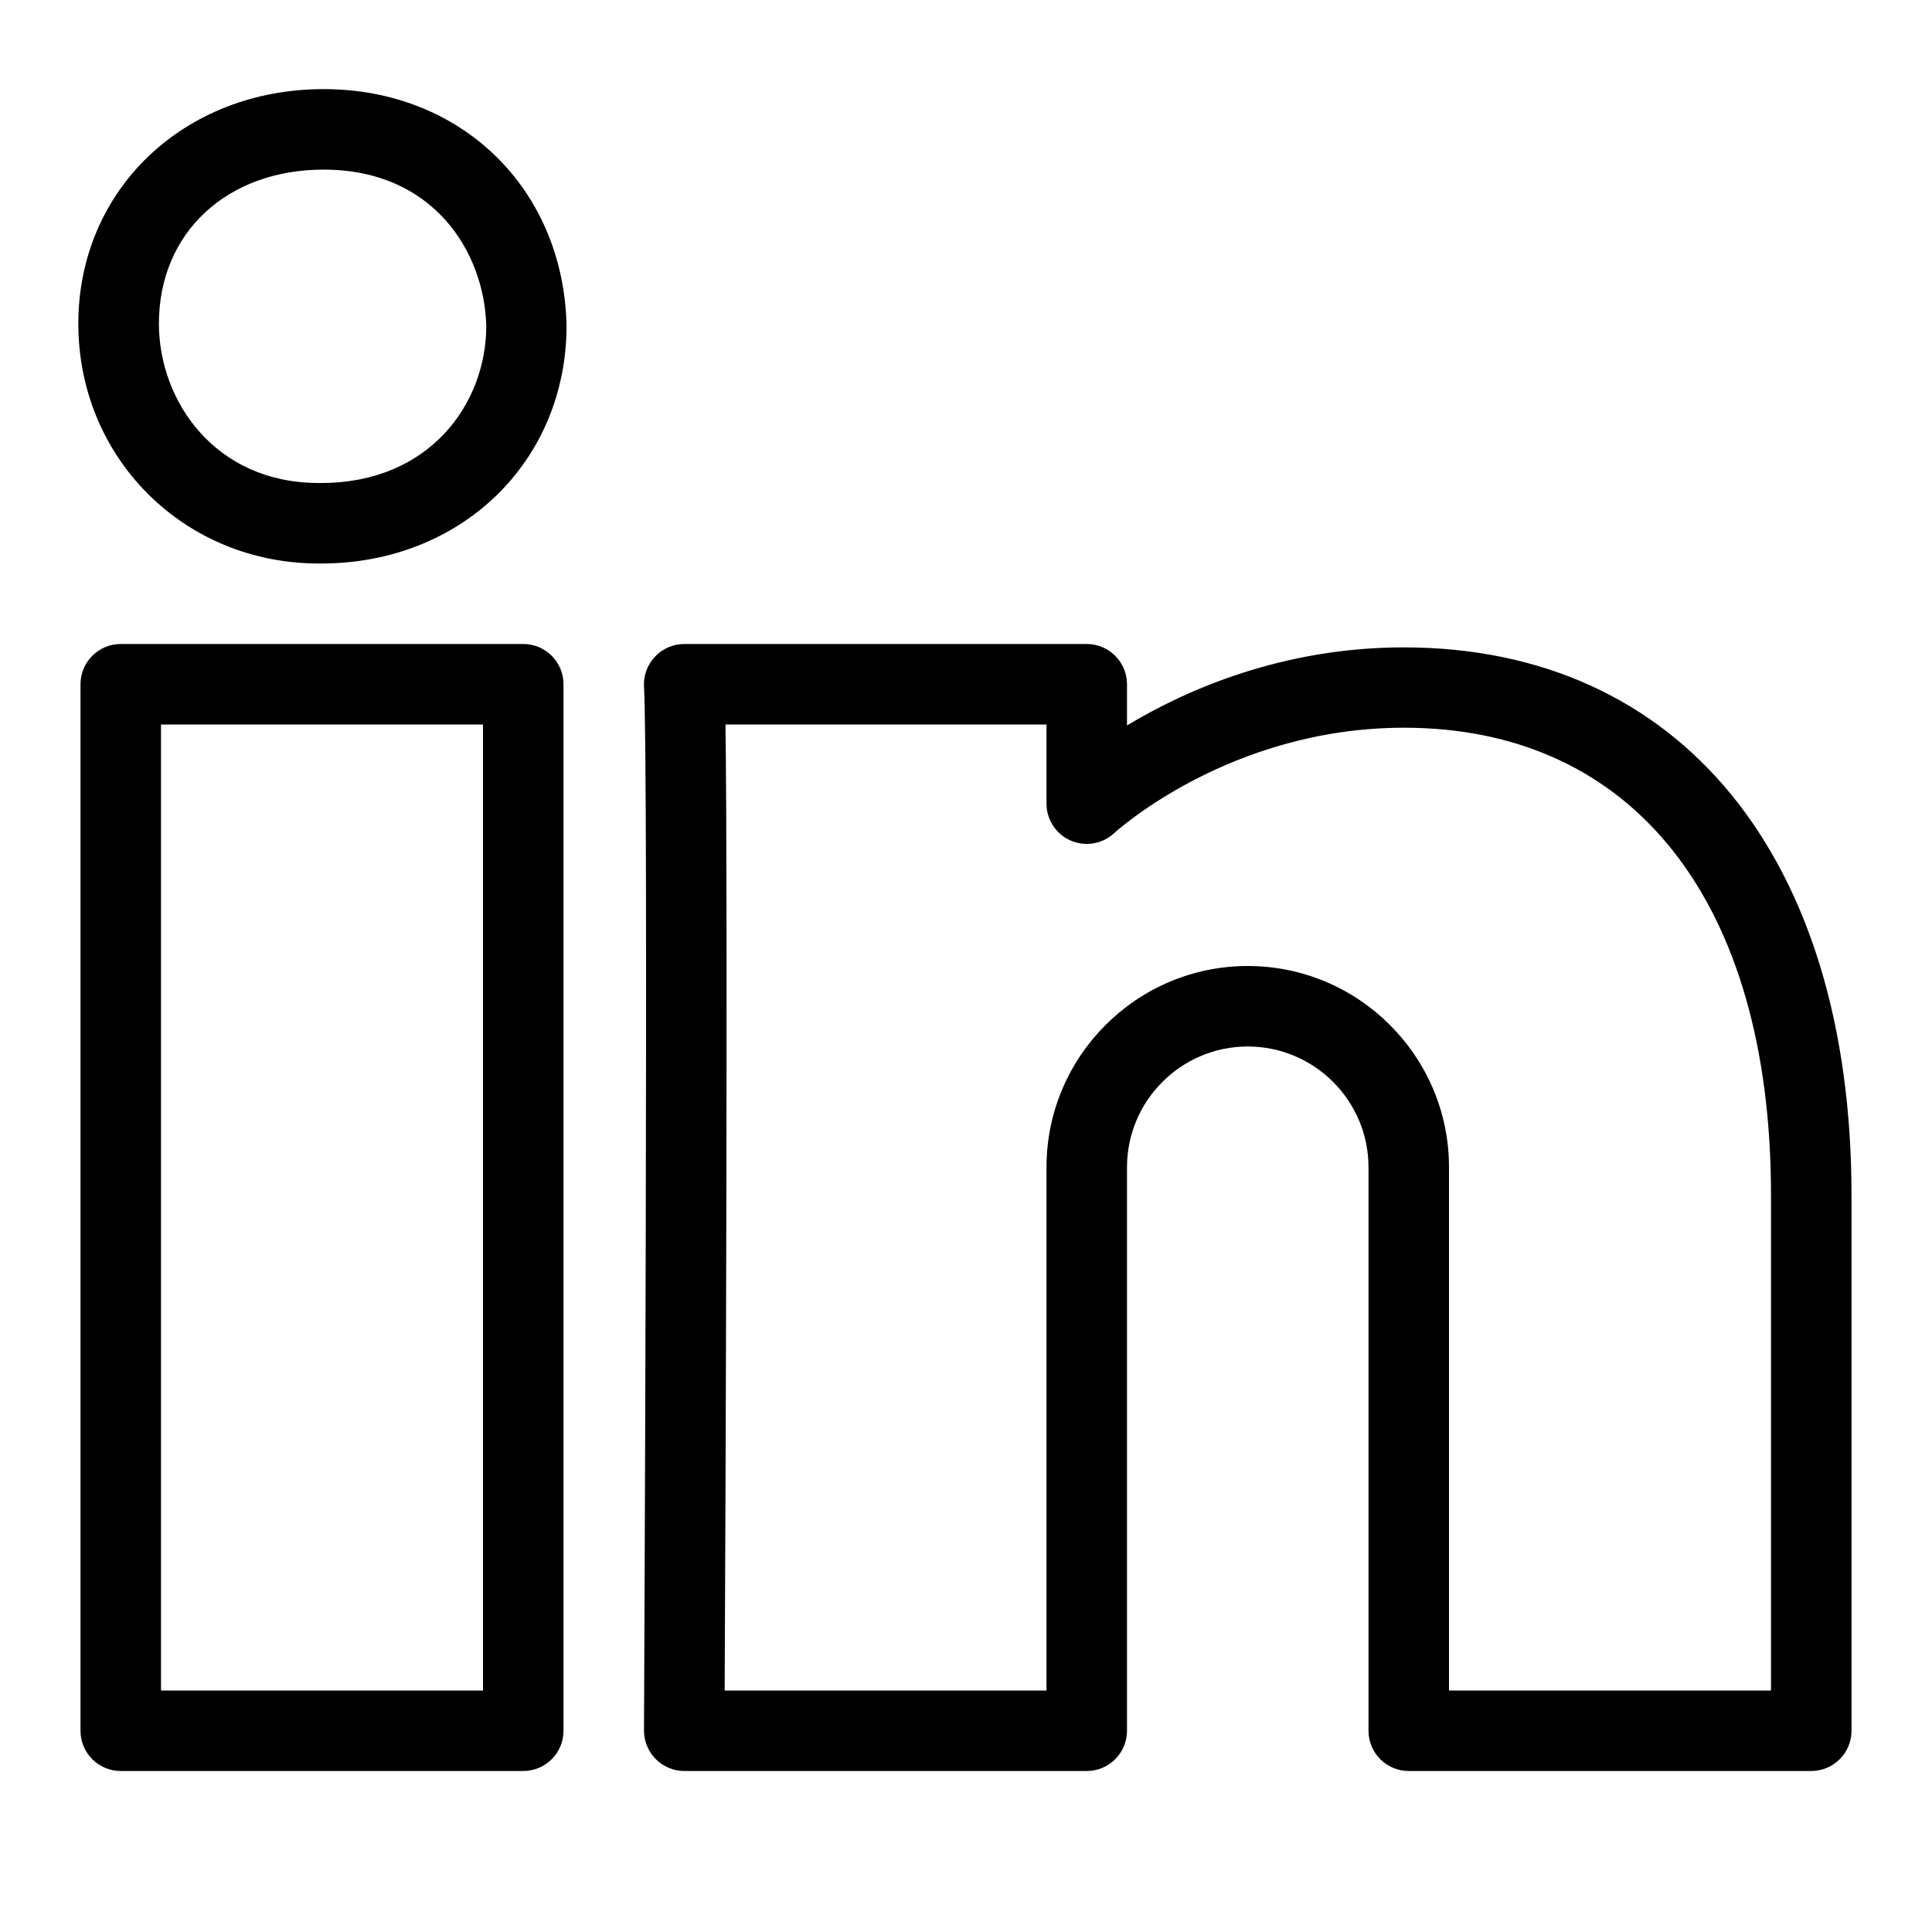
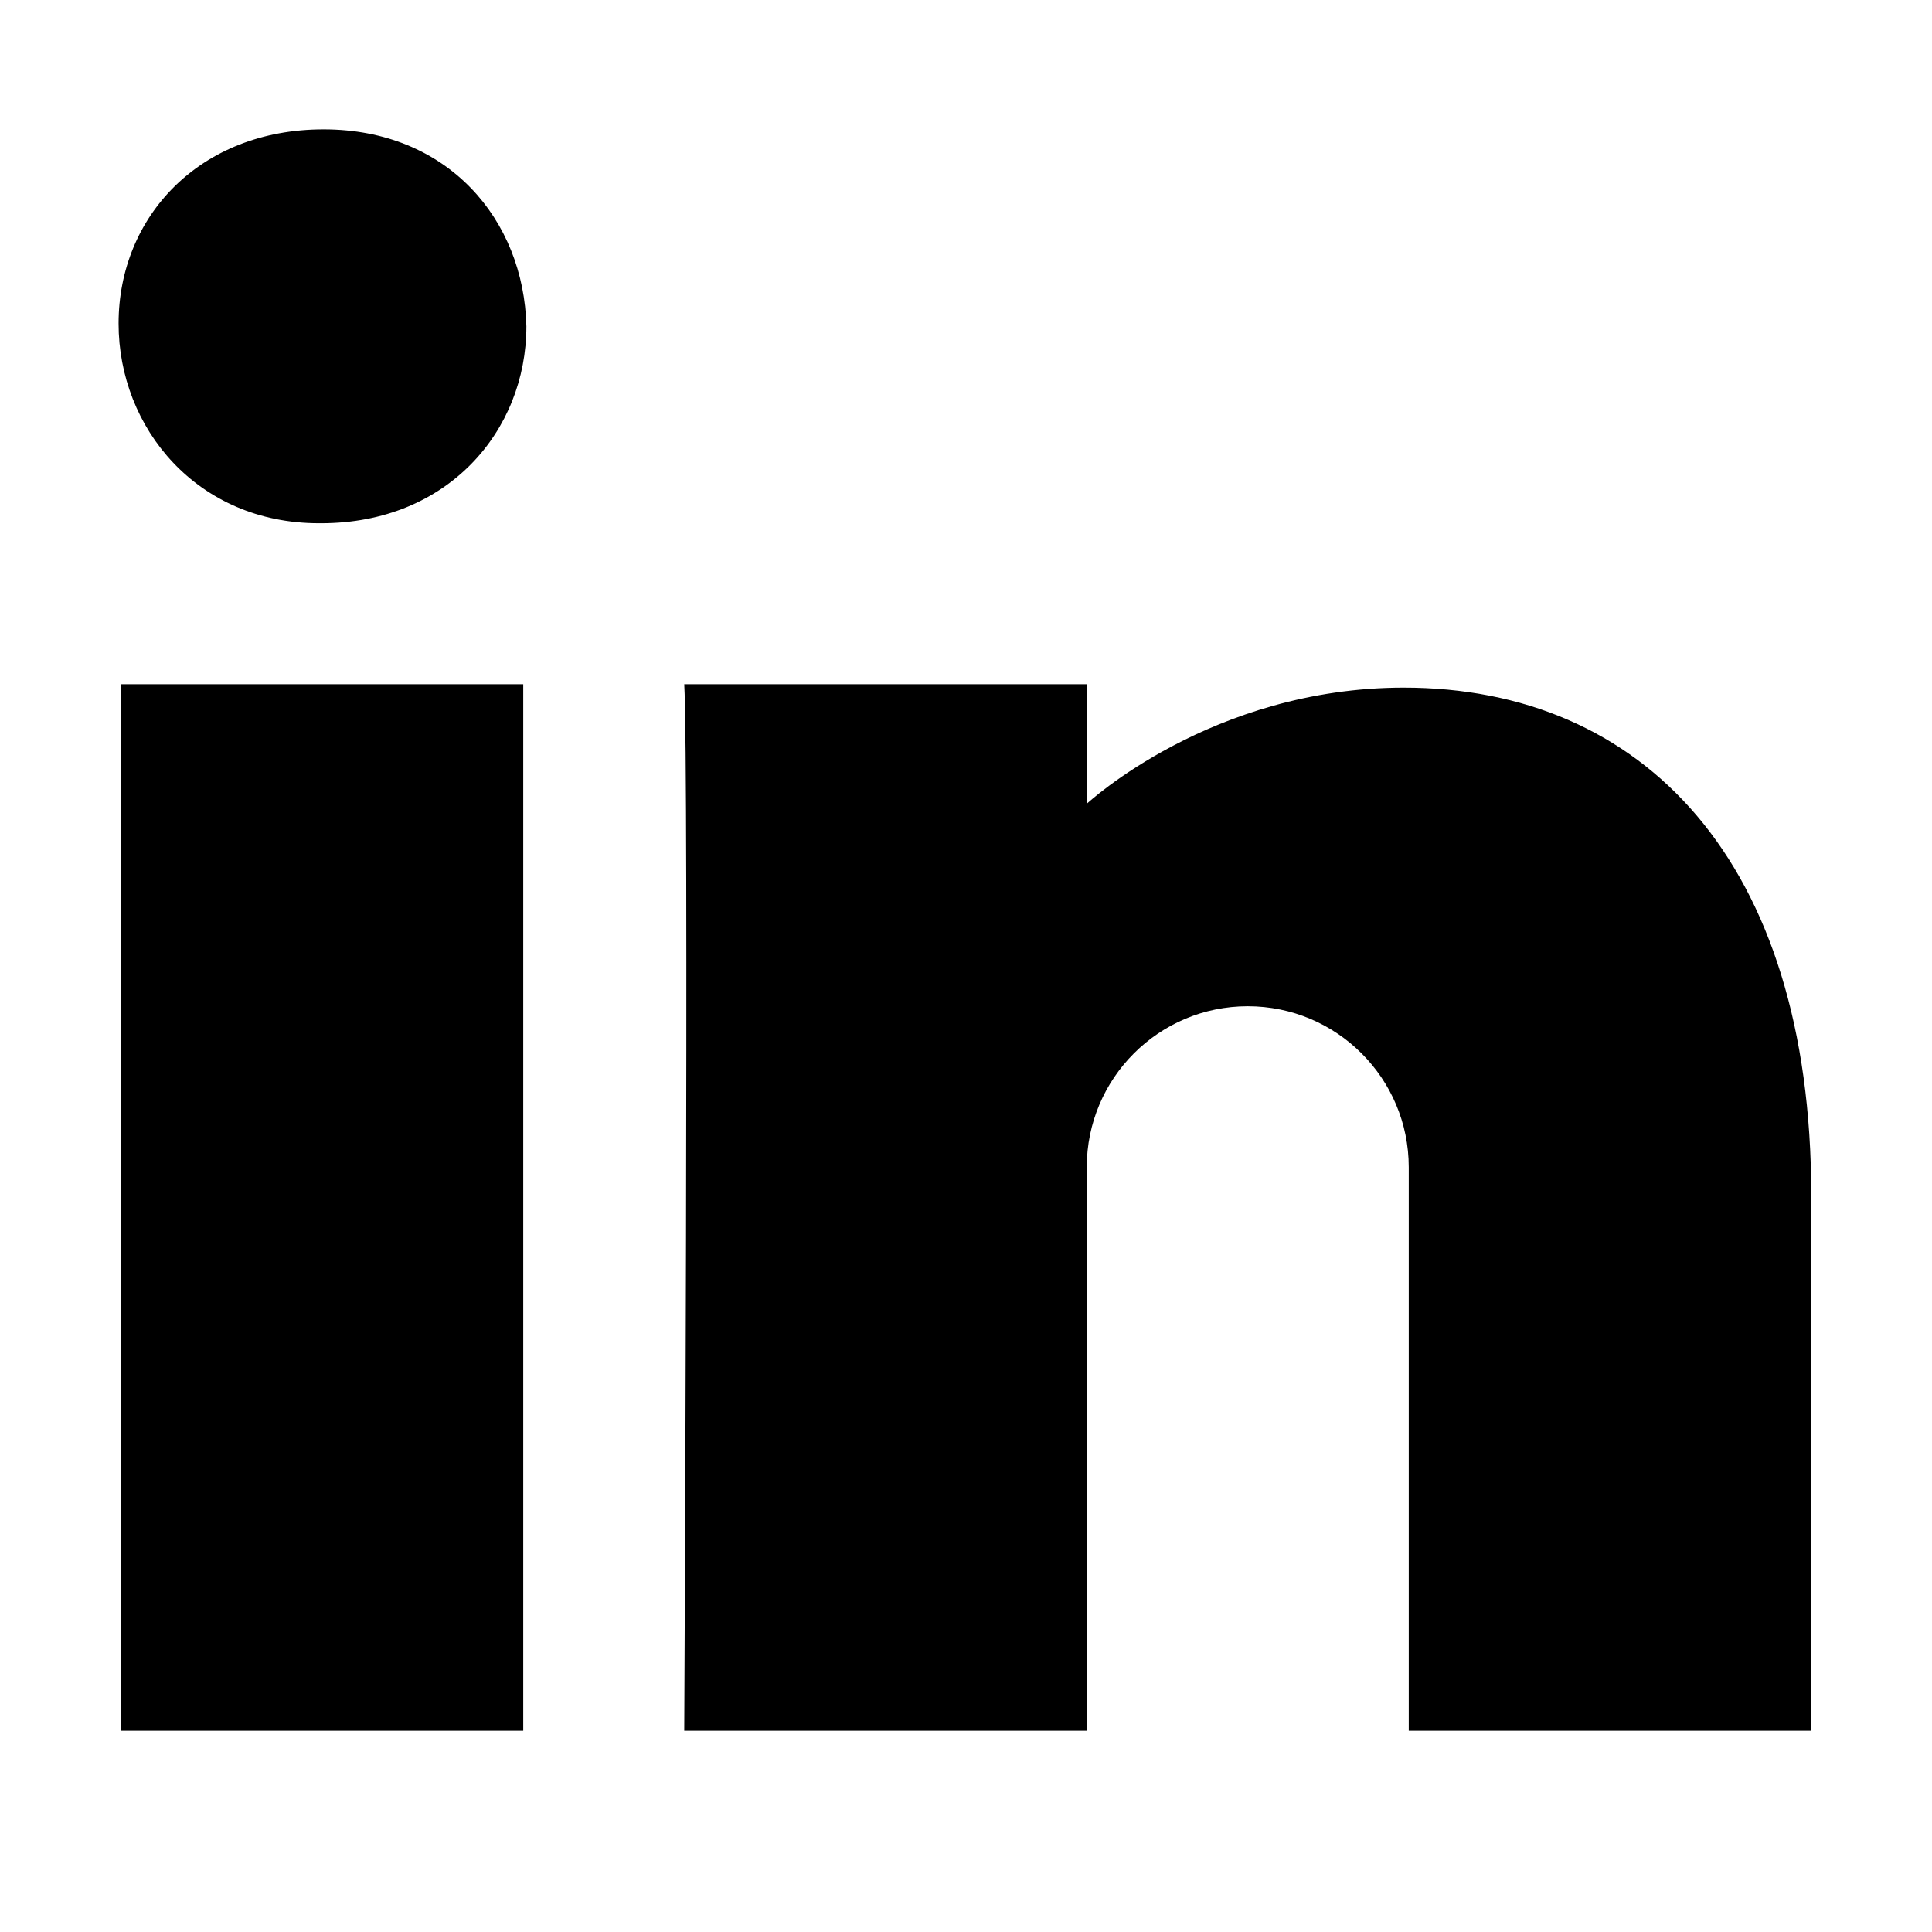
- <svg xmlns="http://www.w3.org/2000/svg" width="24" height="24" viewBox="0 0 24 24" class="icon">
-   <path d="M4.02 1.107C2.283 1.107.973 2.36.973 4.02.973 5.69 2.285 7 3.96 7h.03c1.738 0 3.048-1.266 3.048-2.958-.04-1.7-1.308-2.935-3.018-2.935zM3.99 6h-.03C2.67 6 1.974 4.98 1.974 4.02c0-1.126.842-1.913 2.047-1.913 1.356 0 1.997 1.015 2.02 1.947C6.037 5.02 5.333 6 3.99 6zM6.5 8h-5a.5.5 0 0 0-.5.5v13a.5.5 0 0 0 .5.5h5a.5.5 0 0 0 .5-.5v-13a.5.5 0 0 0-.5-.5zM6 21H2V9h4v12zM17.438 8.042c-1.506 0-2.7.525-3.438.97V8.5a.5.5 0 0 0-.5-.5h-5a.502.502 0 0 0-.5.53c.058.972 0 12.848 0 12.968a.502.502 0 0 0 .5.502h5a.5.5 0 0 0 .5-.5v-7c0-.827.673-1.5 1.5-1.5s1.5.673 1.5 1.5v7a.5.5 0 0 0 .5.5h5a.5.5 0 0 0 .5-.5v-6.654c0-4.197-2.13-6.804-5.562-6.804zM22 21h-4v-6.5c0-1.378-1.122-2.5-2.5-2.5S13 13.122 13 14.5V21H9.002c.01-2.076.042-9.785.01-12H13v.985a.5.5 0 0 0 .84.365c.015-.013 1.43-1.31 3.6-1.31 2.855 0 4.56 2.17 4.56 5.805V21z" />
+ <svg xmlns="http://www.w3.org/2000/svg" class="icon icon" viewBox="0 0 24 24">
+   <path d="M6.5 21.5h-5v-13h5v13zm-2.51-15h-.029c-1.511 0-2.488-1.182-2.488-2.481 0-1.329 1.008-2.412 2.547-2.412 1.541 0 2.488 1.118 2.519 2.447C6.538 5.354 5.561 6.5 3.99 6.5zm11.51 6a2 2 0 0 0-2 2v7h-5s.059-12 0-13h5v1.485s1.548-1.443 3.938-1.443c2.962 0 5.062 2.144 5.062 6.304V21.5h-5v-7a2 2 0 0 0-2-2z" />
</svg>
